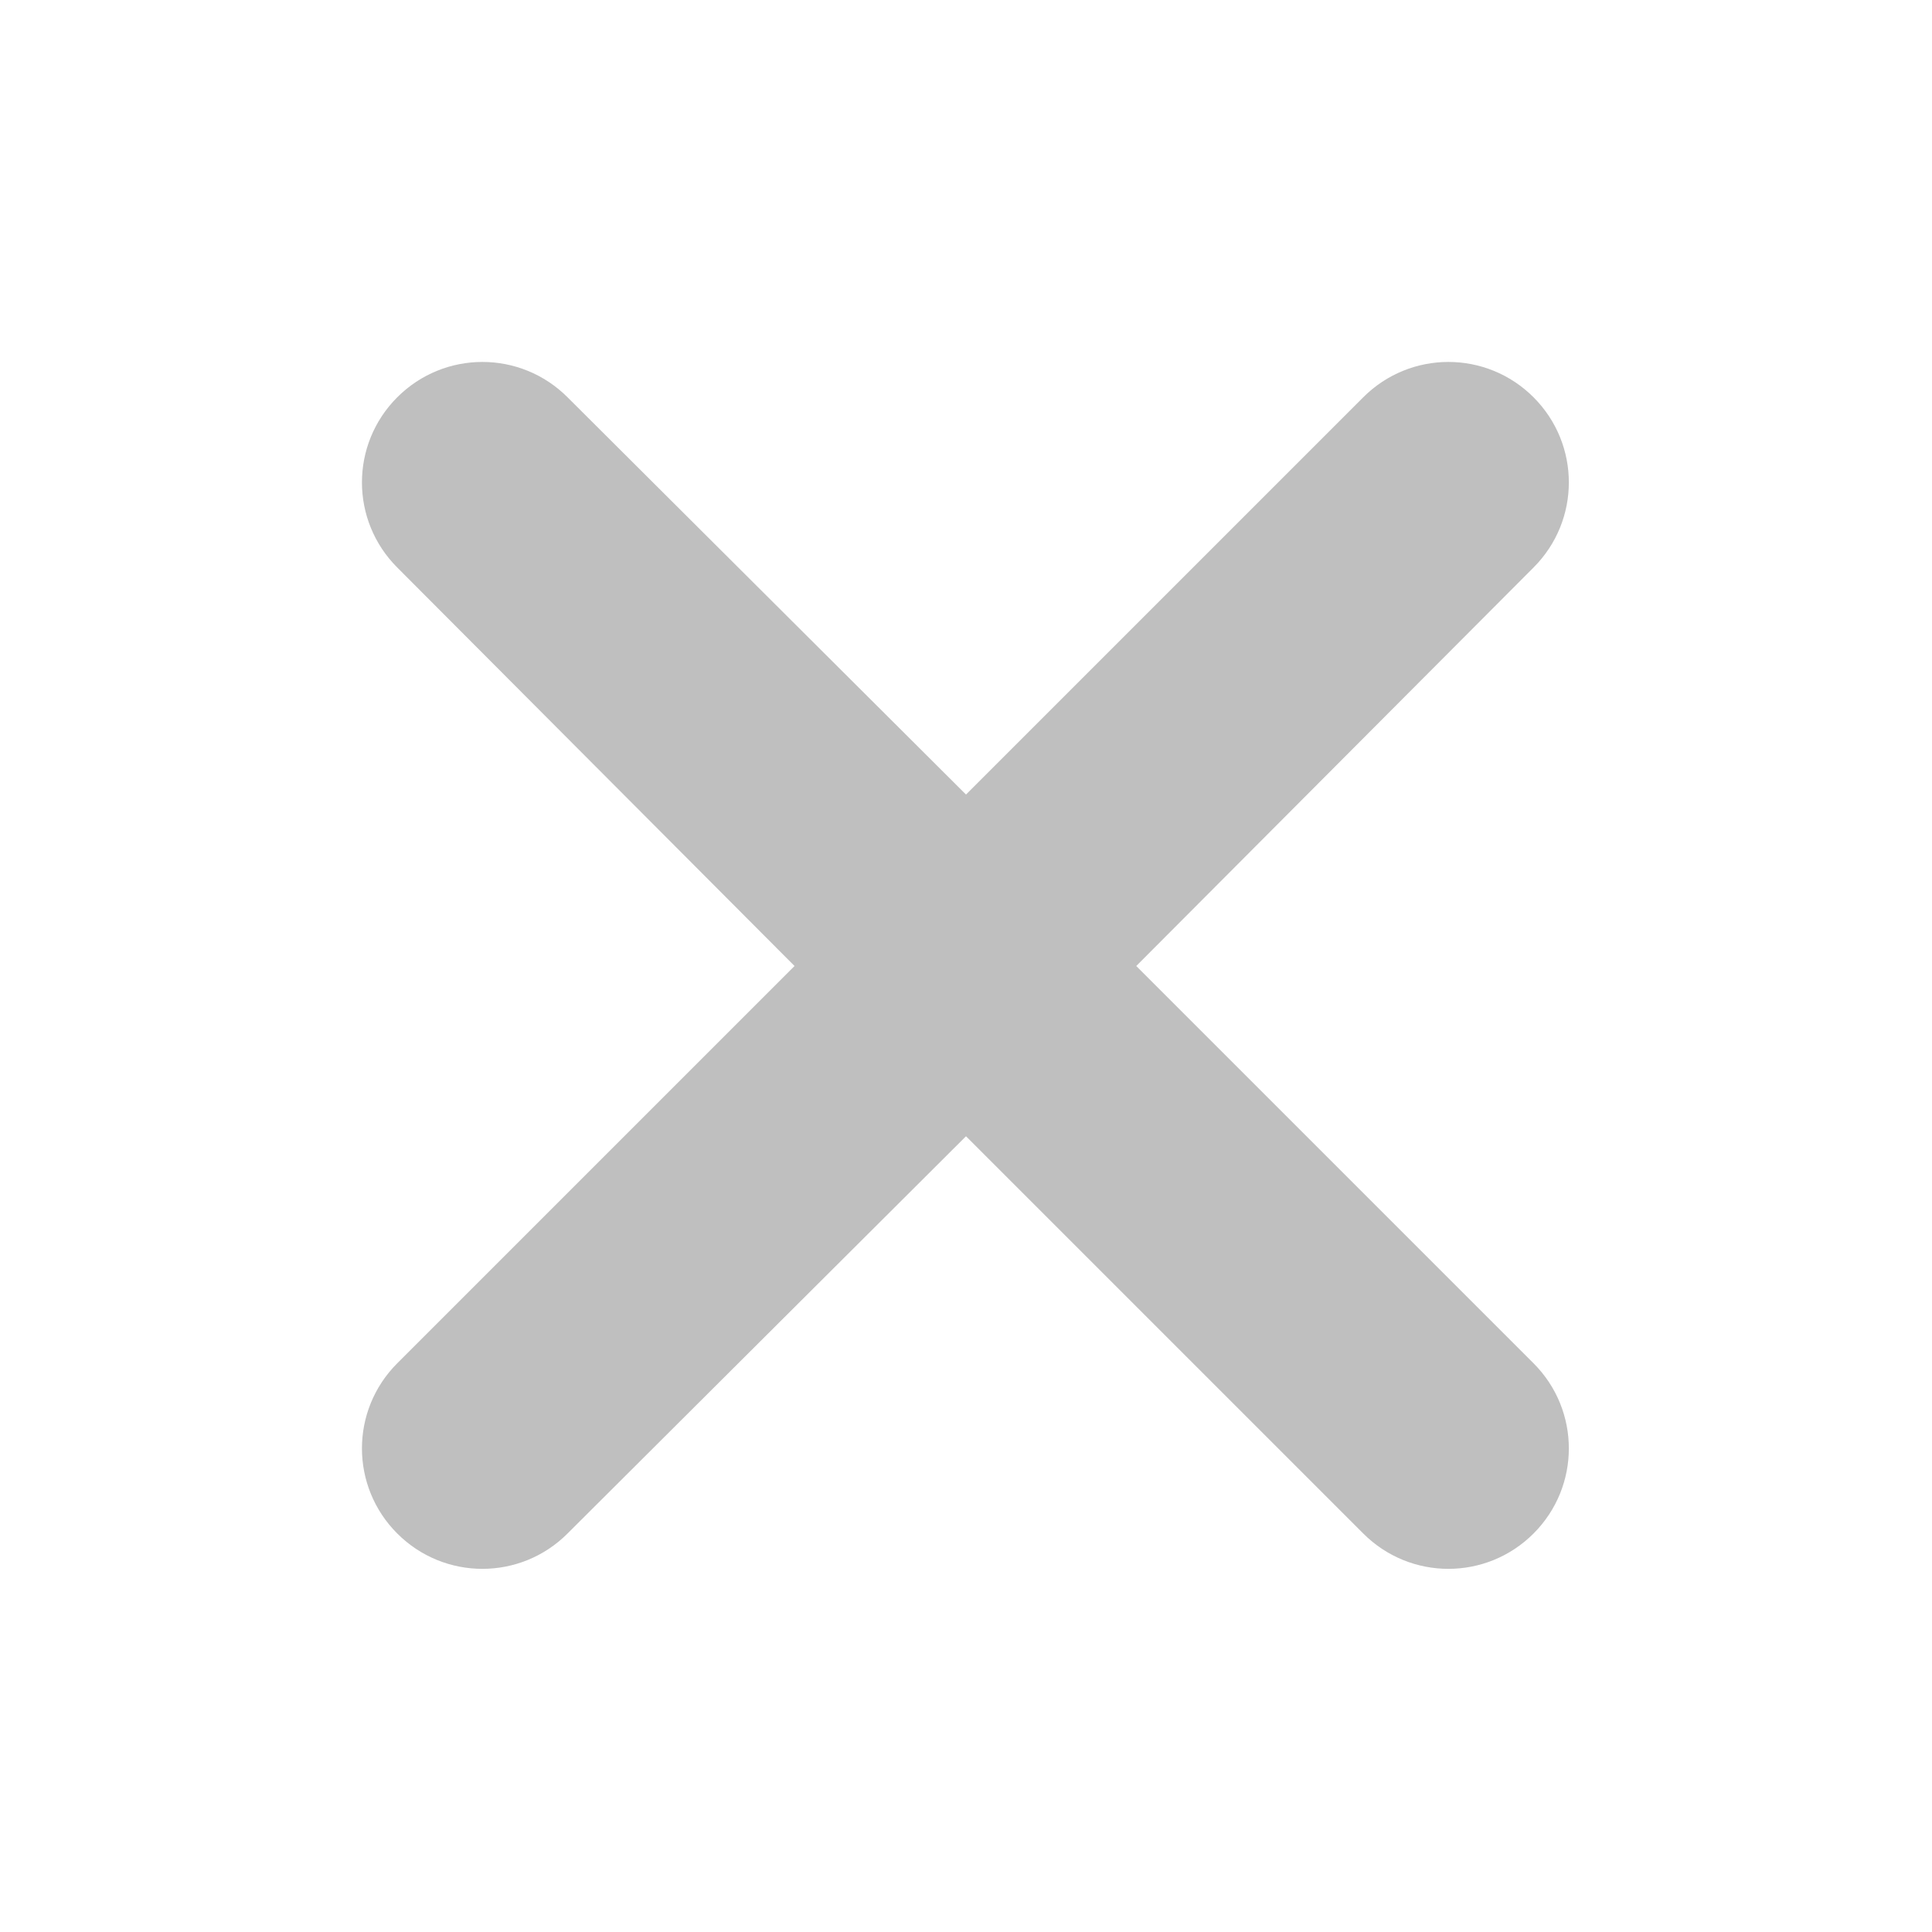
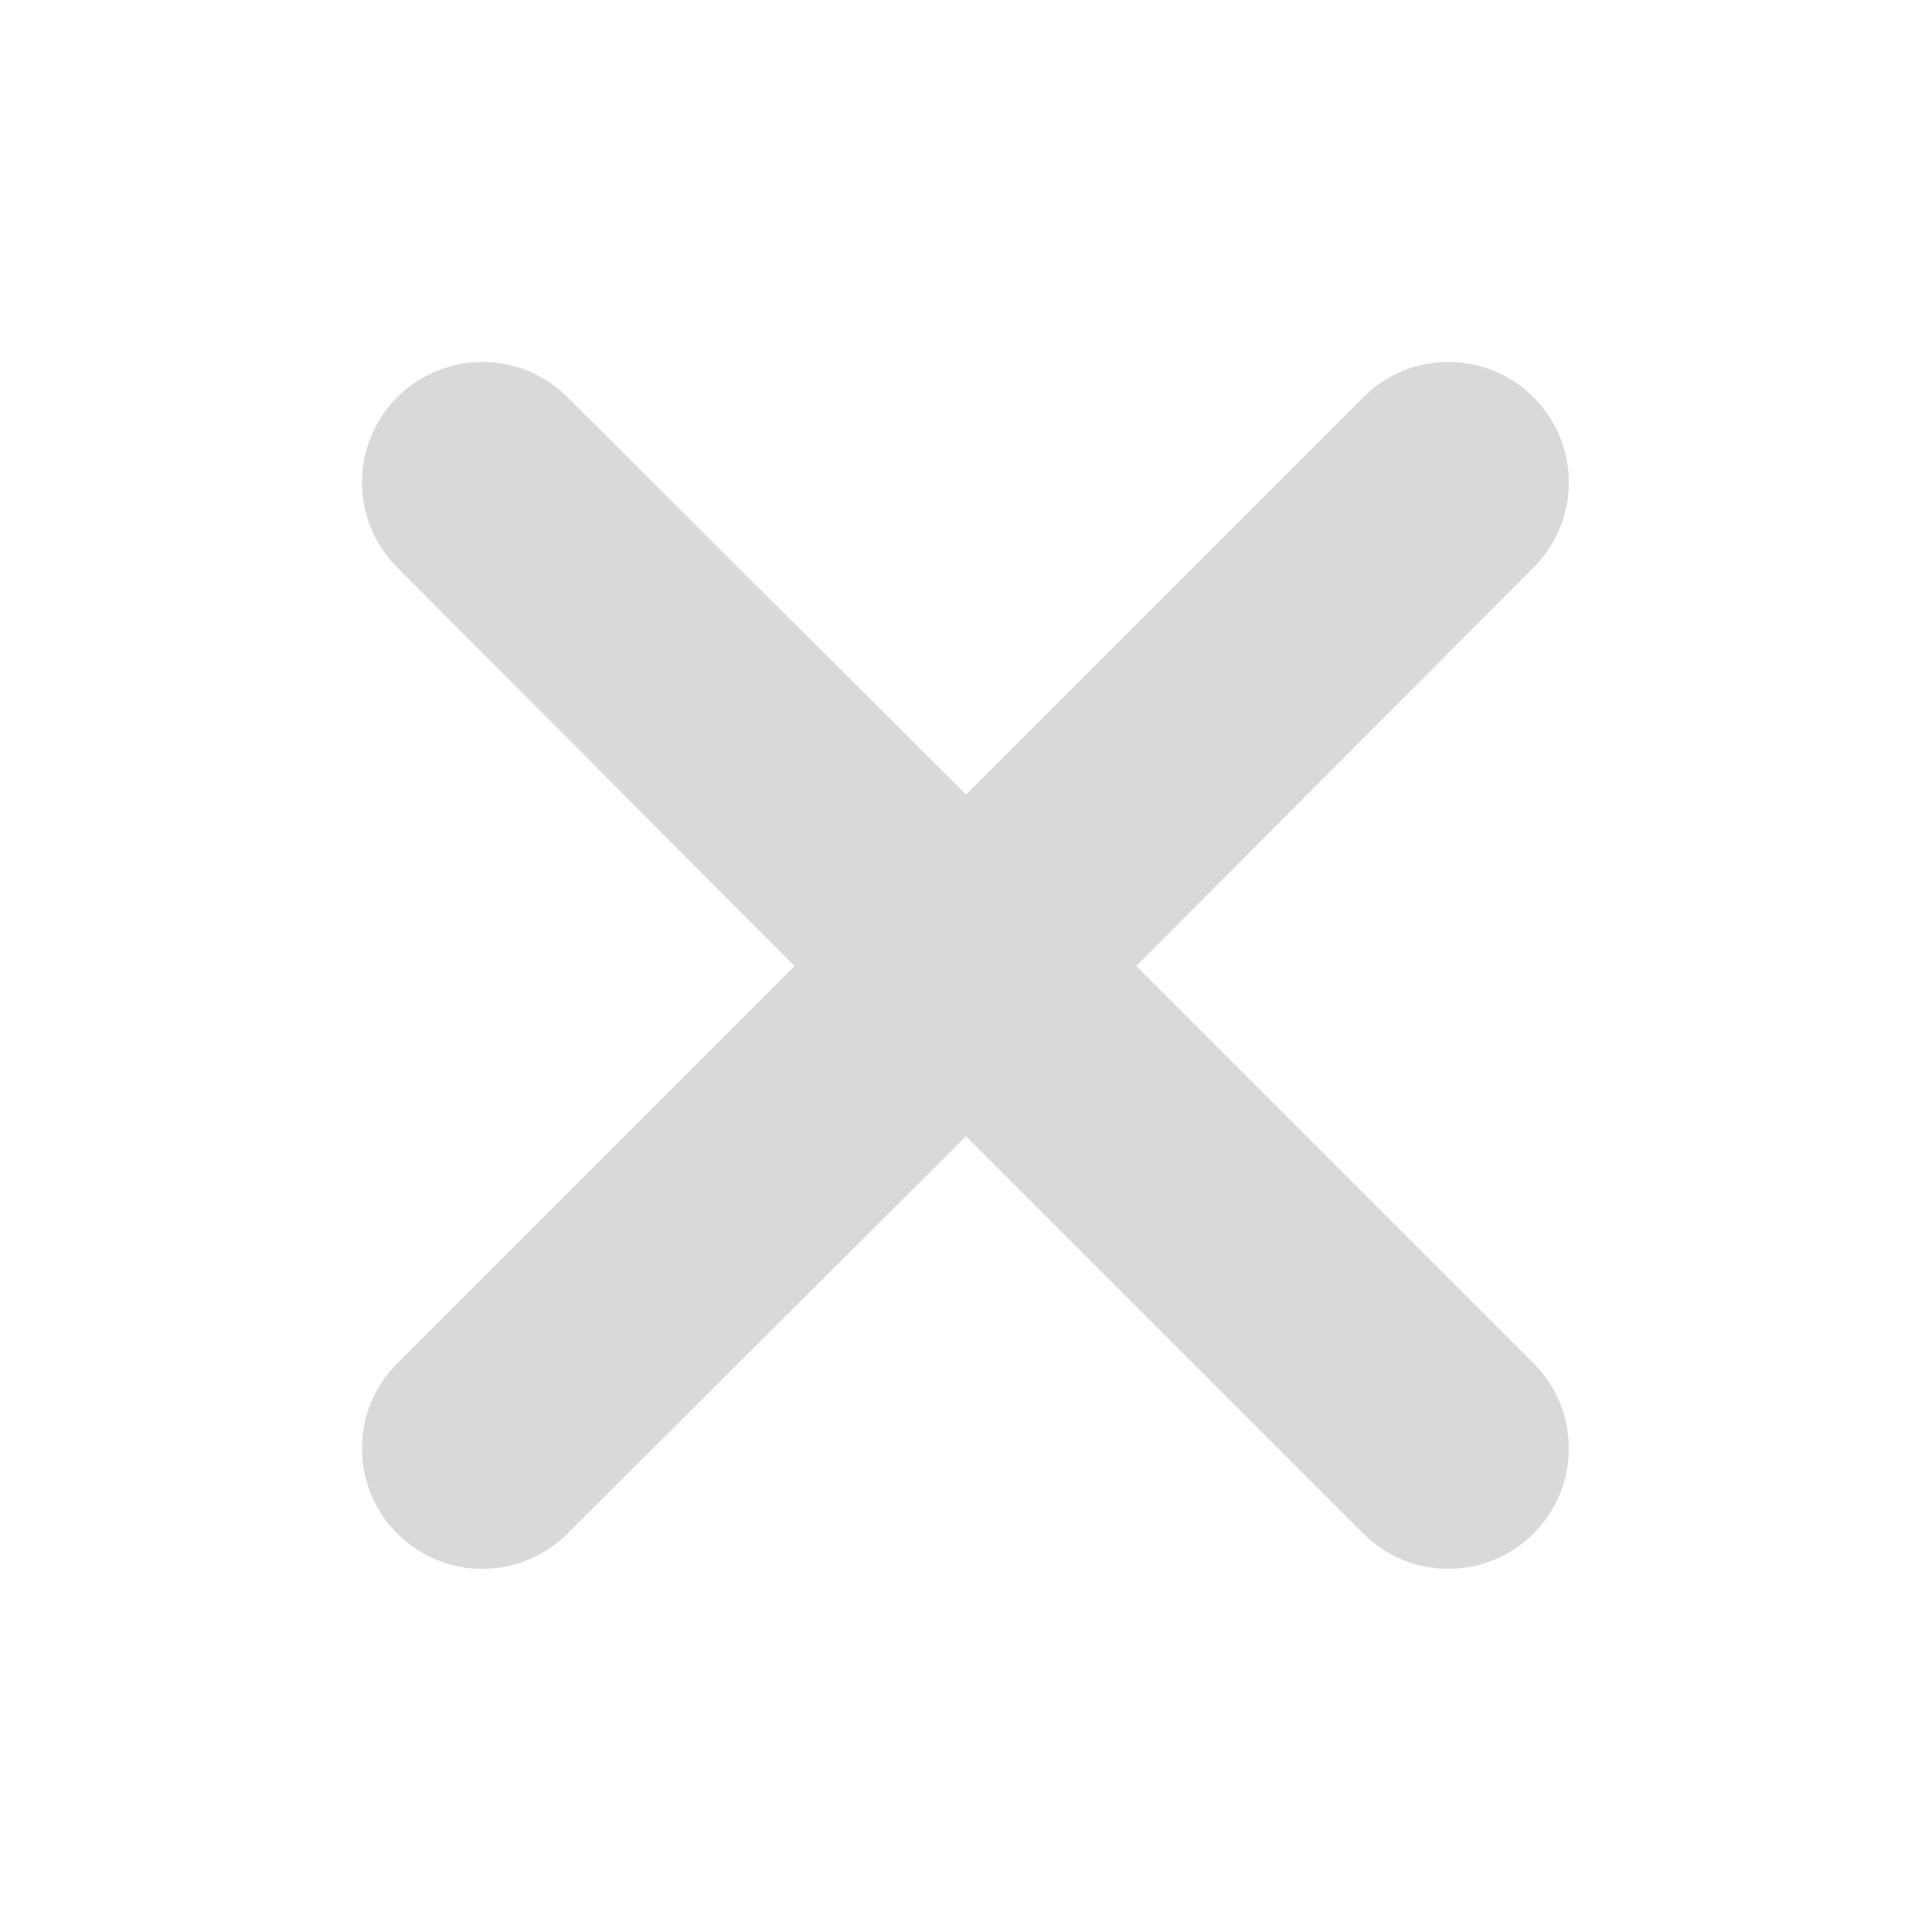
<svg xmlns="http://www.w3.org/2000/svg" width="16" height="16" viewBox="0 0 16 16" fill="none">
  <defs />
-   <path id="Vector" d="M11.29 3.29C11.68 2.9 12.31 2.9 12.7 3.29C13.09 3.68 13.09 4.31 12.7 4.7L9.41 8L12.7 11.29C13.09 11.68 13.09 12.31 12.7 12.7C12.31 13.09 11.68 13.09 11.29 12.7L8 9.41L4.7 12.7C4.31 13.09 3.68 13.09 3.29 12.7C2.9 12.31 2.9 11.68 3.29 11.29L6.58 8L3.29 4.7C2.9 4.31 2.9 3.68 3.29 3.29C3.68 2.9 4.31 2.9 4.7 3.29L8 6.58L11.29 3.29Z" fill="#000000" fill-opacity="0.25" fill-rule="nonzero" />
+   <path id="Vector" d="M11.29 3.29C11.68 2.9 12.31 2.9 12.7 3.29C13.09 3.68 13.09 4.31 12.7 4.7L9.41 8L12.7 11.29C13.09 11.68 13.09 12.31 12.7 12.7C12.31 13.09 11.68 13.09 11.29 12.7L8 9.41L4.7 12.7C4.31 13.09 3.68 13.09 3.29 12.7C2.9 12.31 2.9 11.68 3.29 11.29L6.58 8L3.29 4.7C2.9 4.31 2.9 3.68 3.29 3.29C3.68 2.9 4.31 2.9 4.7 3.29L8 6.58L11.29 3.29Z" fill="#000000" fill-opacity="0.15" fill-rule="nonzero" />
</svg>
